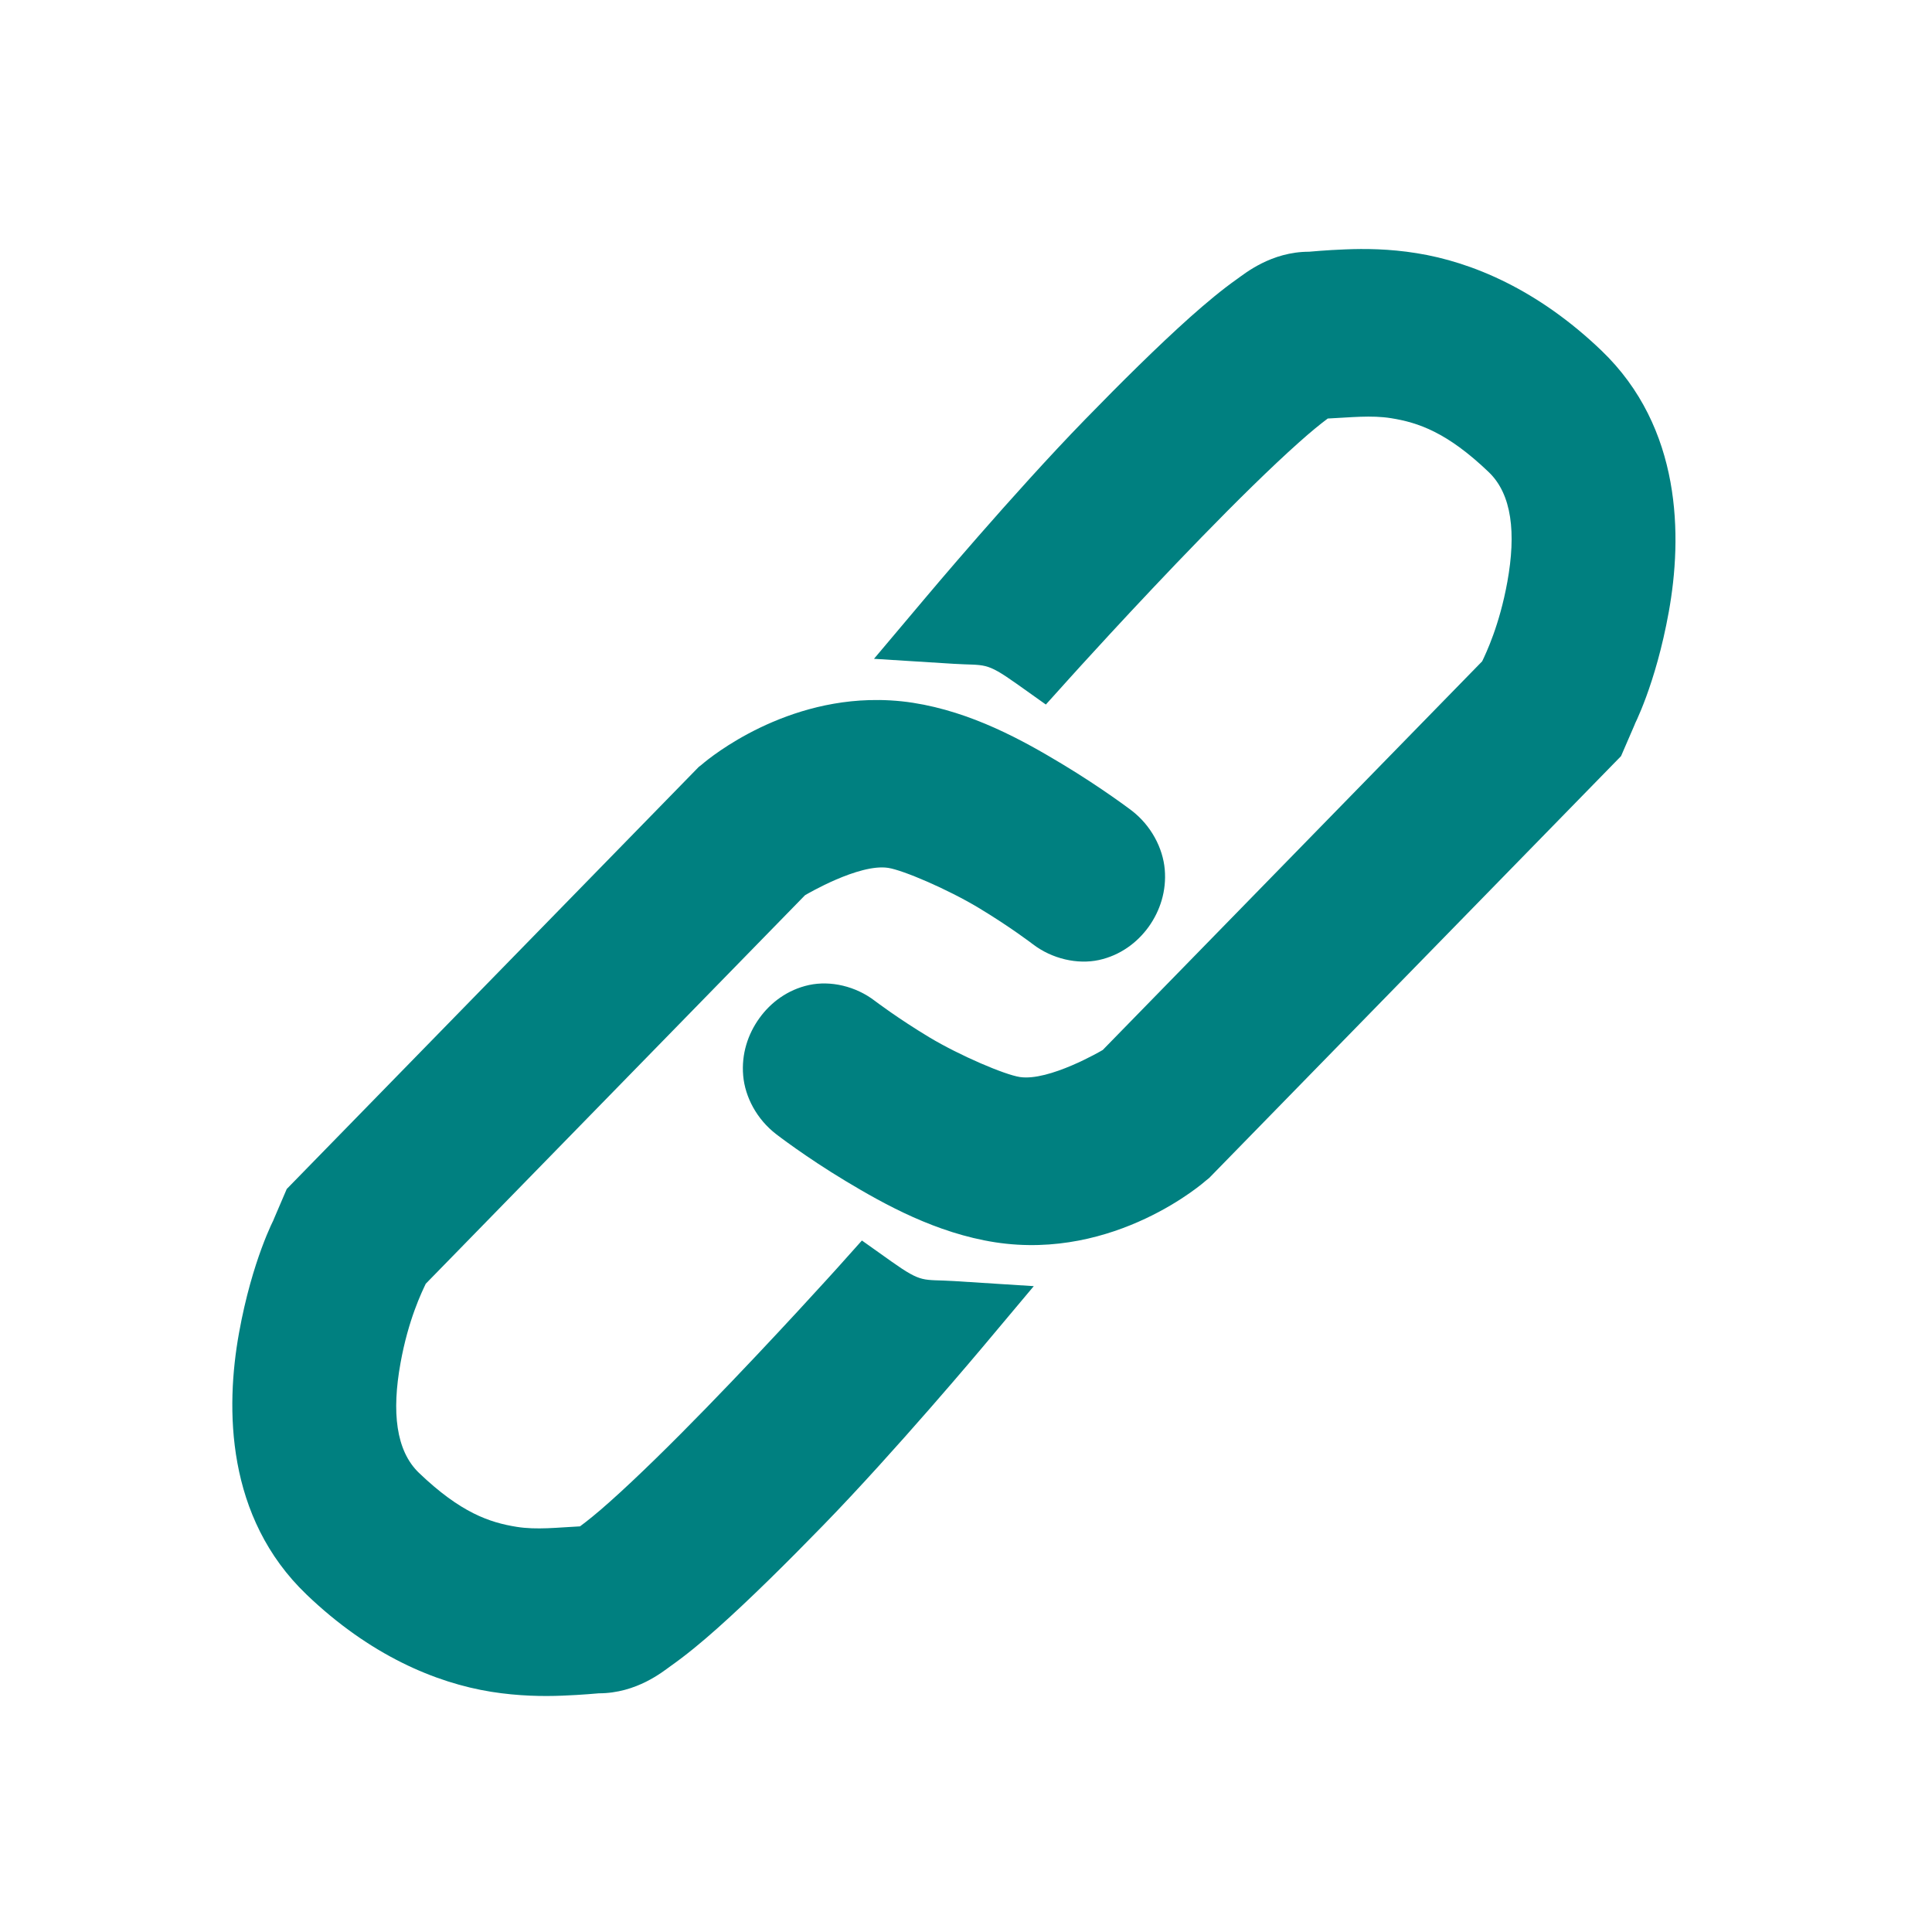
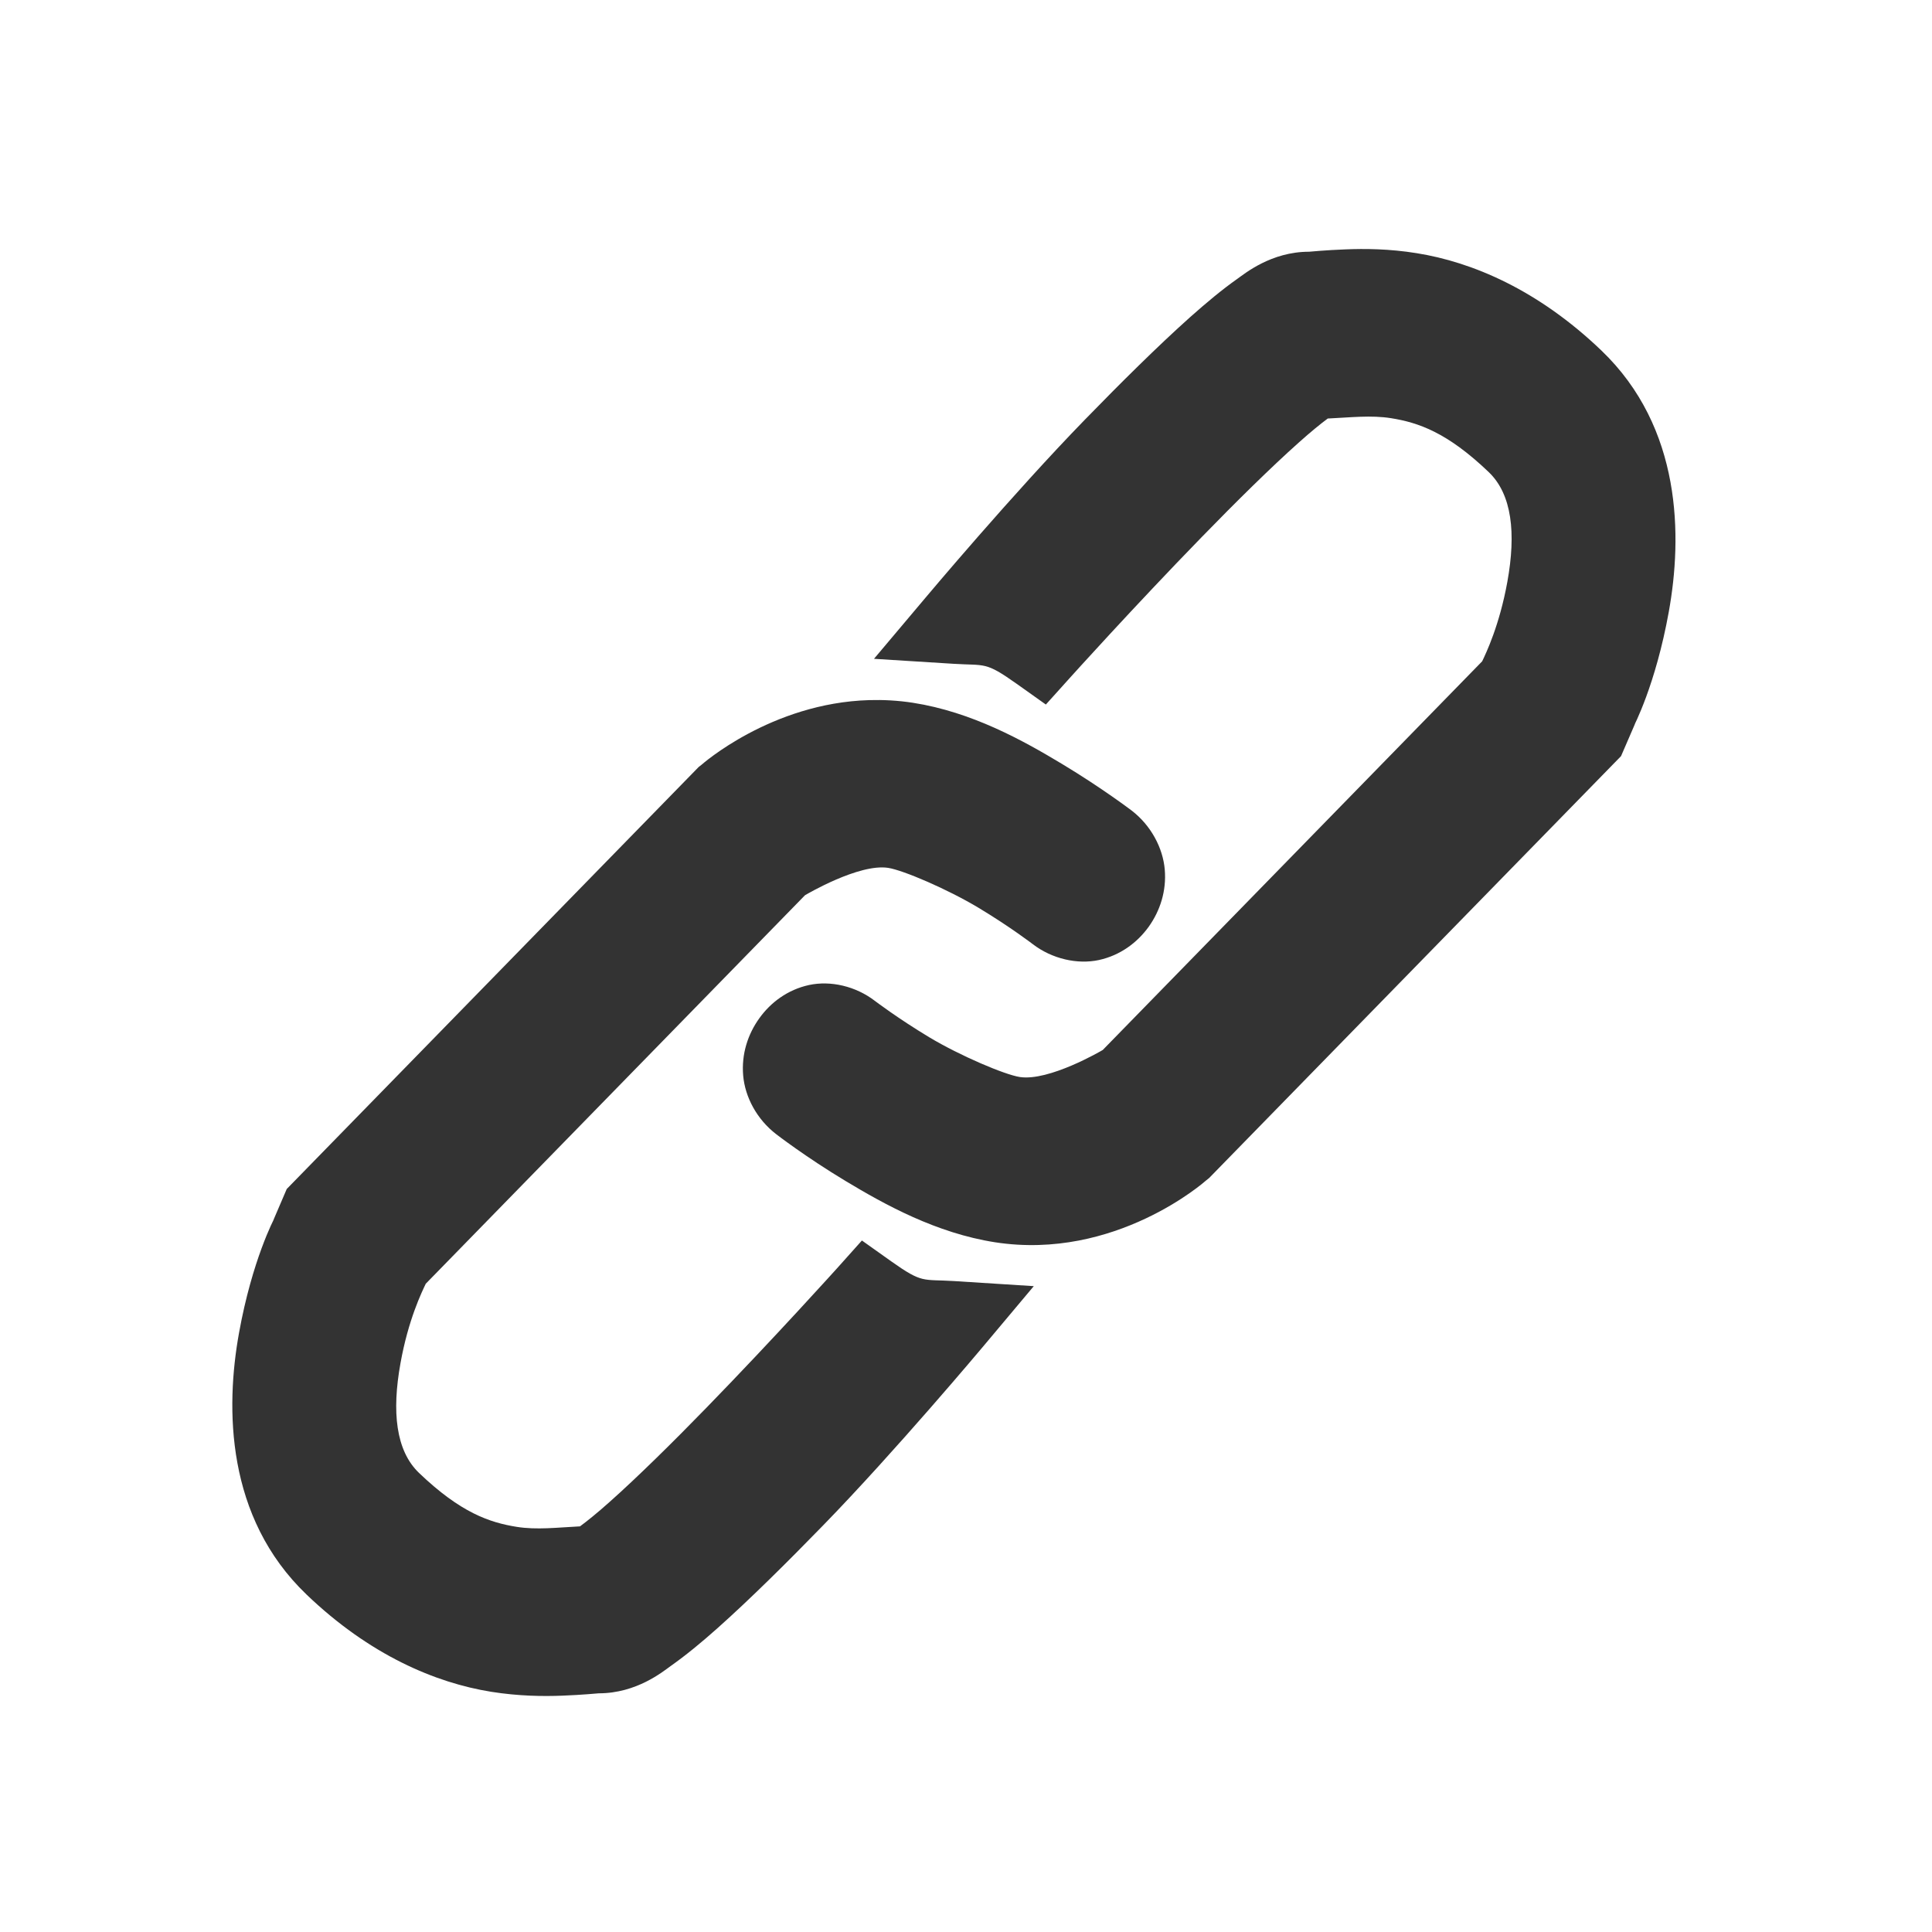
<svg xmlns="http://www.w3.org/2000/svg" version="1.1" x="0px" y="0px" width="24px" height="24px" viewBox="0 0 24 24" style="enable-background:new 0 0 24 24;" xml:space="preserve" id="svg6">
  <defs id="defs10" />
  <g id="Guides" style="display:none;">
</g>
-   <path style="color:#000000;font-style:normal;font-variant:normal;font-weight:normal;font-stretch:normal;font-size:medium;line-height:normal;font-family:sans-serif;font-variant-ligatures:normal;font-variant-position:normal;font-variant-caps:normal;font-variant-numeric:normal;font-variant-alternates:normal;font-feature-settings:normal;text-indent:0;text-align:start;text-decoration:none;text-decoration-line:none;text-decoration-style:solid;text-decoration-color:#000000;letter-spacing:normal;word-spacing:normal;text-transform:none;writing-mode:lr-tb;direction:ltr;text-orientation:mixed;dominant-baseline:auto;baseline-shift:baseline;text-anchor:start;white-space:normal;shape-padding:0;clip-rule:nonzero;display:inline;overflow:visible;visibility:visible;opacity:1;isolation:auto;mix-blend-mode:normal;color-interpolation:sRGB;color-interpolation-filters:linearRGB;solid-color:#000000;solid-opacity:1;vector-effect:none;fill:#008080;fill-opacity:1;fill-rule:evenodd;stroke:none;stroke-width:1;stroke-linecap:round;stroke-linejoin:miter;stroke-miterlimit:4;stroke-dasharray:none;stroke-dashoffset:0;stroke-opacity:1;color-rendering:auto;image-rendering:auto;shape-rendering:auto;text-rendering:auto;enable-background:accumulate" d="M 16.711 3.098 C 16.471 3.107 16.265 3.127 16.262 3.127 C 15.79 3.127 15.463 3.399 15.369 3.465 C 15.179 3.599 14.989 3.758 14.785 3.939 C 14.378 4.303 13.92 4.758 13.479 5.211 C 12.581 6.133 11.496 7.426 11.496 7.426 L 10.857 8.184 L 11.846 8.246 C 12.246 8.271 12.235 8.215 12.629 8.494 L 12.992 8.752 L 13.291 8.42 C 13.291 8.42 14.081 7.542 14.928 6.672 C 15.351 6.237 15.791 5.803 16.131 5.5 C 16.285 5.362 16.41 5.261 16.494 5.199 C 16.775 5.186 17.032 5.155 17.281 5.195 C 17.617 5.249 17.976 5.369 18.494 5.865 C 18.783 6.142 18.834 6.624 18.725 7.227 C 18.627 7.769 18.46 8.114 18.412 8.215 L 13.699 13.043 C 13.681 13.054 13.03 13.435 12.668 13.379 C 12.48 13.35 11.927 13.115 11.543 12.885 C 11.15 12.648 10.869 12.434 10.869 12.434 C 10.63 12.25 10.318 12.179 10.051 12.236 C 9.784 12.294 9.573 12.453 9.432 12.65 C 9.29 12.848 9.209 13.094 9.232 13.361 C 9.255 13.629 9.403 13.906 9.643 14.09 C 9.643 14.09 10.01 14.374 10.506 14.672 C 10.993 14.965 11.63 15.318 12.361 15.432 C 13.855 15.663 14.972 14.674 14.98 14.666 L 15.021 14.633 L 20.137 9.393 L 20.314 8.984 L 20.293 9.025 C 20.293 9.025 20.566 8.511 20.73 7.602 C 20.899 6.667 20.896 5.315 19.893 4.354 C 19.106 3.6 18.288 3.255 17.598 3.145 C 17.257 3.09 16.951 3.088 16.711 3.098 z M 10.797 8.697 C 9.577 8.733 8.715 9.5 8.715 9.5 L 8.68 9.527 L 3.562 14.77 L 3.387 15.178 L 3.408 15.135 C 3.408 15.135 3.133 15.649 2.969 16.559 C 2.8 17.494 2.805 18.848 3.809 19.809 C 4.595 20.562 5.411 20.905 6.102 21.016 C 6.442 21.07 6.748 21.074 6.988 21.064 C 7.228 21.055 7.434 21.035 7.438 21.035 C 7.909 21.035 8.236 20.764 8.33 20.697 C 8.52 20.563 8.713 20.404 8.916 20.223 C 9.323 19.86 9.781 19.405 10.223 18.951 C 11.12 18.03 12.205 16.736 12.205 16.736 L 12.842 15.977 L 11.854 15.914 C 11.454 15.889 11.464 15.947 11.07 15.668 L 10.707 15.41 L 10.41 15.742 C 10.41 15.742 9.62 16.62 8.773 17.49 C 8.35 17.925 7.911 18.357 7.57 18.66 C 7.416 18.798 7.289 18.899 7.205 18.961 C 6.924 18.975 6.668 19.007 6.418 18.967 C 6.082 18.913 5.723 18.793 5.205 18.297 C 4.916 18.02 4.866 17.536 4.975 16.934 C 5.072 16.392 5.241 16.048 5.289 15.947 L 10 11.121 C 10.017 11.111 10.67 10.725 11.033 10.781 C 11.221 10.81 11.773 11.047 12.156 11.277 C 12.55 11.514 12.83 11.729 12.83 11.729 C 13.069 11.912 13.384 11.983 13.65 11.926 C 13.917 11.868 14.128 11.709 14.27 11.512 C 14.411 11.314 14.492 11.068 14.469 10.801 C 14.446 10.533 14.298 10.254 14.059 10.07 C 14.059 10.07 13.69 9.789 13.193 9.49 C 12.706 9.197 12.072 8.844 11.34 8.73 C 11.152 8.701 10.971 8.692 10.797 8.697 z " id="path934" />
+   <path style="color:#000000;font-style:normal;font-variant:normal;font-weight:normal;font-stretch:normal;font-size:medium;line-height:normal;font-family:sans-serif;font-variant-ligatures:normal;font-variant-position:normal;font-variant-caps:normal;font-variant-numeric:normal;font-variant-alternates:normal;font-feature-settings:normal;text-indent:0;text-align:start;text-decoration:none;text-decoration-line:none;text-decoration-style:solid;text-decoration-color:#000000;letter-spacing:normal;word-spacing:normal;text-transform:none;writing-mode:lr-tb;direction:ltr;text-orientation:mixed;dominant-baseline:auto;baseline-shift:baseline;text-anchor:start;white-space:normal;shape-padding:0;clip-rule:nonzero;display:inline;overflow:visible;visibility:visible;opacity:1;isolation:auto;mix-blend-mode:normal;color-interpolation:sRGB;color-interpolation-filters:linearRGB;solid-color:#000000;solid-opacity:1;vector-effect:none;fill:#333333;fill-opacity:1;fill-rule:evenodd;stroke:none;stroke-width:1;stroke-linecap:round;stroke-linejoin:miter;stroke-miterlimit:4;stroke-dasharray:none;stroke-dashoffset:0;stroke-opacity:1;color-rendering:auto;image-rendering:auto;shape-rendering:auto;text-rendering:auto;enable-background:accumulate" d="M 16.711 3.098 C 16.471 3.107 16.265 3.127 16.262 3.127 C 15.79 3.127 15.463 3.399 15.369 3.465 C 15.179 3.599 14.989 3.758 14.785 3.939 C 14.378 4.303 13.92 4.758 13.479 5.211 C 12.581 6.133 11.496 7.426 11.496 7.426 L 10.857 8.184 L 11.846 8.246 C 12.246 8.271 12.235 8.215 12.629 8.494 L 12.992 8.752 L 13.291 8.42 C 13.291 8.42 14.081 7.542 14.928 6.672 C 15.351 6.237 15.791 5.803 16.131 5.5 C 16.285 5.362 16.41 5.261 16.494 5.199 C 16.775 5.186 17.032 5.155 17.281 5.195 C 17.617 5.249 17.976 5.369 18.494 5.865 C 18.783 6.142 18.834 6.624 18.725 7.227 C 18.627 7.769 18.46 8.114 18.412 8.215 L 13.699 13.043 C 13.681 13.054 13.03 13.435 12.668 13.379 C 12.48 13.35 11.927 13.115 11.543 12.885 C 11.15 12.648 10.869 12.434 10.869 12.434 C 10.63 12.25 10.318 12.179 10.051 12.236 C 9.784 12.294 9.573 12.453 9.432 12.65 C 9.29 12.848 9.209 13.094 9.232 13.361 C 9.255 13.629 9.403 13.906 9.643 14.09 C 9.643 14.09 10.01 14.374 10.506 14.672 C 10.993 14.965 11.63 15.318 12.361 15.432 C 13.855 15.663 14.972 14.674 14.98 14.666 L 15.021 14.633 L 20.137 9.393 L 20.314 8.984 L 20.293 9.025 C 20.293 9.025 20.566 8.511 20.73 7.602 C 20.899 6.667 20.896 5.315 19.893 4.354 C 19.106 3.6 18.288 3.255 17.598 3.145 C 17.257 3.09 16.951 3.088 16.711 3.098 z M 10.797 8.697 C 9.577 8.733 8.715 9.5 8.715 9.5 L 8.68 9.527 L 3.562 14.77 L 3.387 15.178 L 3.408 15.135 C 3.408 15.135 3.133 15.649 2.969 16.559 C 2.8 17.494 2.805 18.848 3.809 19.809 C 4.595 20.562 5.411 20.905 6.102 21.016 C 6.442 21.07 6.748 21.074 6.988 21.064 C 7.228 21.055 7.434 21.035 7.438 21.035 C 7.909 21.035 8.236 20.764 8.33 20.697 C 8.52 20.563 8.713 20.404 8.916 20.223 C 9.323 19.86 9.781 19.405 10.223 18.951 C 11.12 18.03 12.205 16.736 12.205 16.736 L 12.842 15.977 L 11.854 15.914 C 11.454 15.889 11.464 15.947 11.07 15.668 L 10.707 15.41 L 10.41 15.742 C 10.41 15.742 9.62 16.62 8.773 17.49 C 8.35 17.925 7.911 18.357 7.57 18.66 C 7.416 18.798 7.289 18.899 7.205 18.961 C 6.924 18.975 6.668 19.007 6.418 18.967 C 6.082 18.913 5.723 18.793 5.205 18.297 C 4.916 18.02 4.866 17.536 4.975 16.934 C 5.072 16.392 5.241 16.048 5.289 15.947 L 10 11.121 C 10.017 11.111 10.67 10.725 11.033 10.781 C 11.221 10.81 11.773 11.047 12.156 11.277 C 12.55 11.514 12.83 11.729 12.83 11.729 C 13.069 11.912 13.384 11.983 13.65 11.926 C 13.917 11.868 14.128 11.709 14.27 11.512 C 14.411 11.314 14.492 11.068 14.469 10.801 C 14.446 10.533 14.298 10.254 14.059 10.07 C 14.059 10.07 13.69 9.789 13.193 9.49 C 12.706 9.197 12.072 8.844 11.34 8.73 C 11.152 8.701 10.971 8.692 10.797 8.697 z " id="path934" />
</svg>
